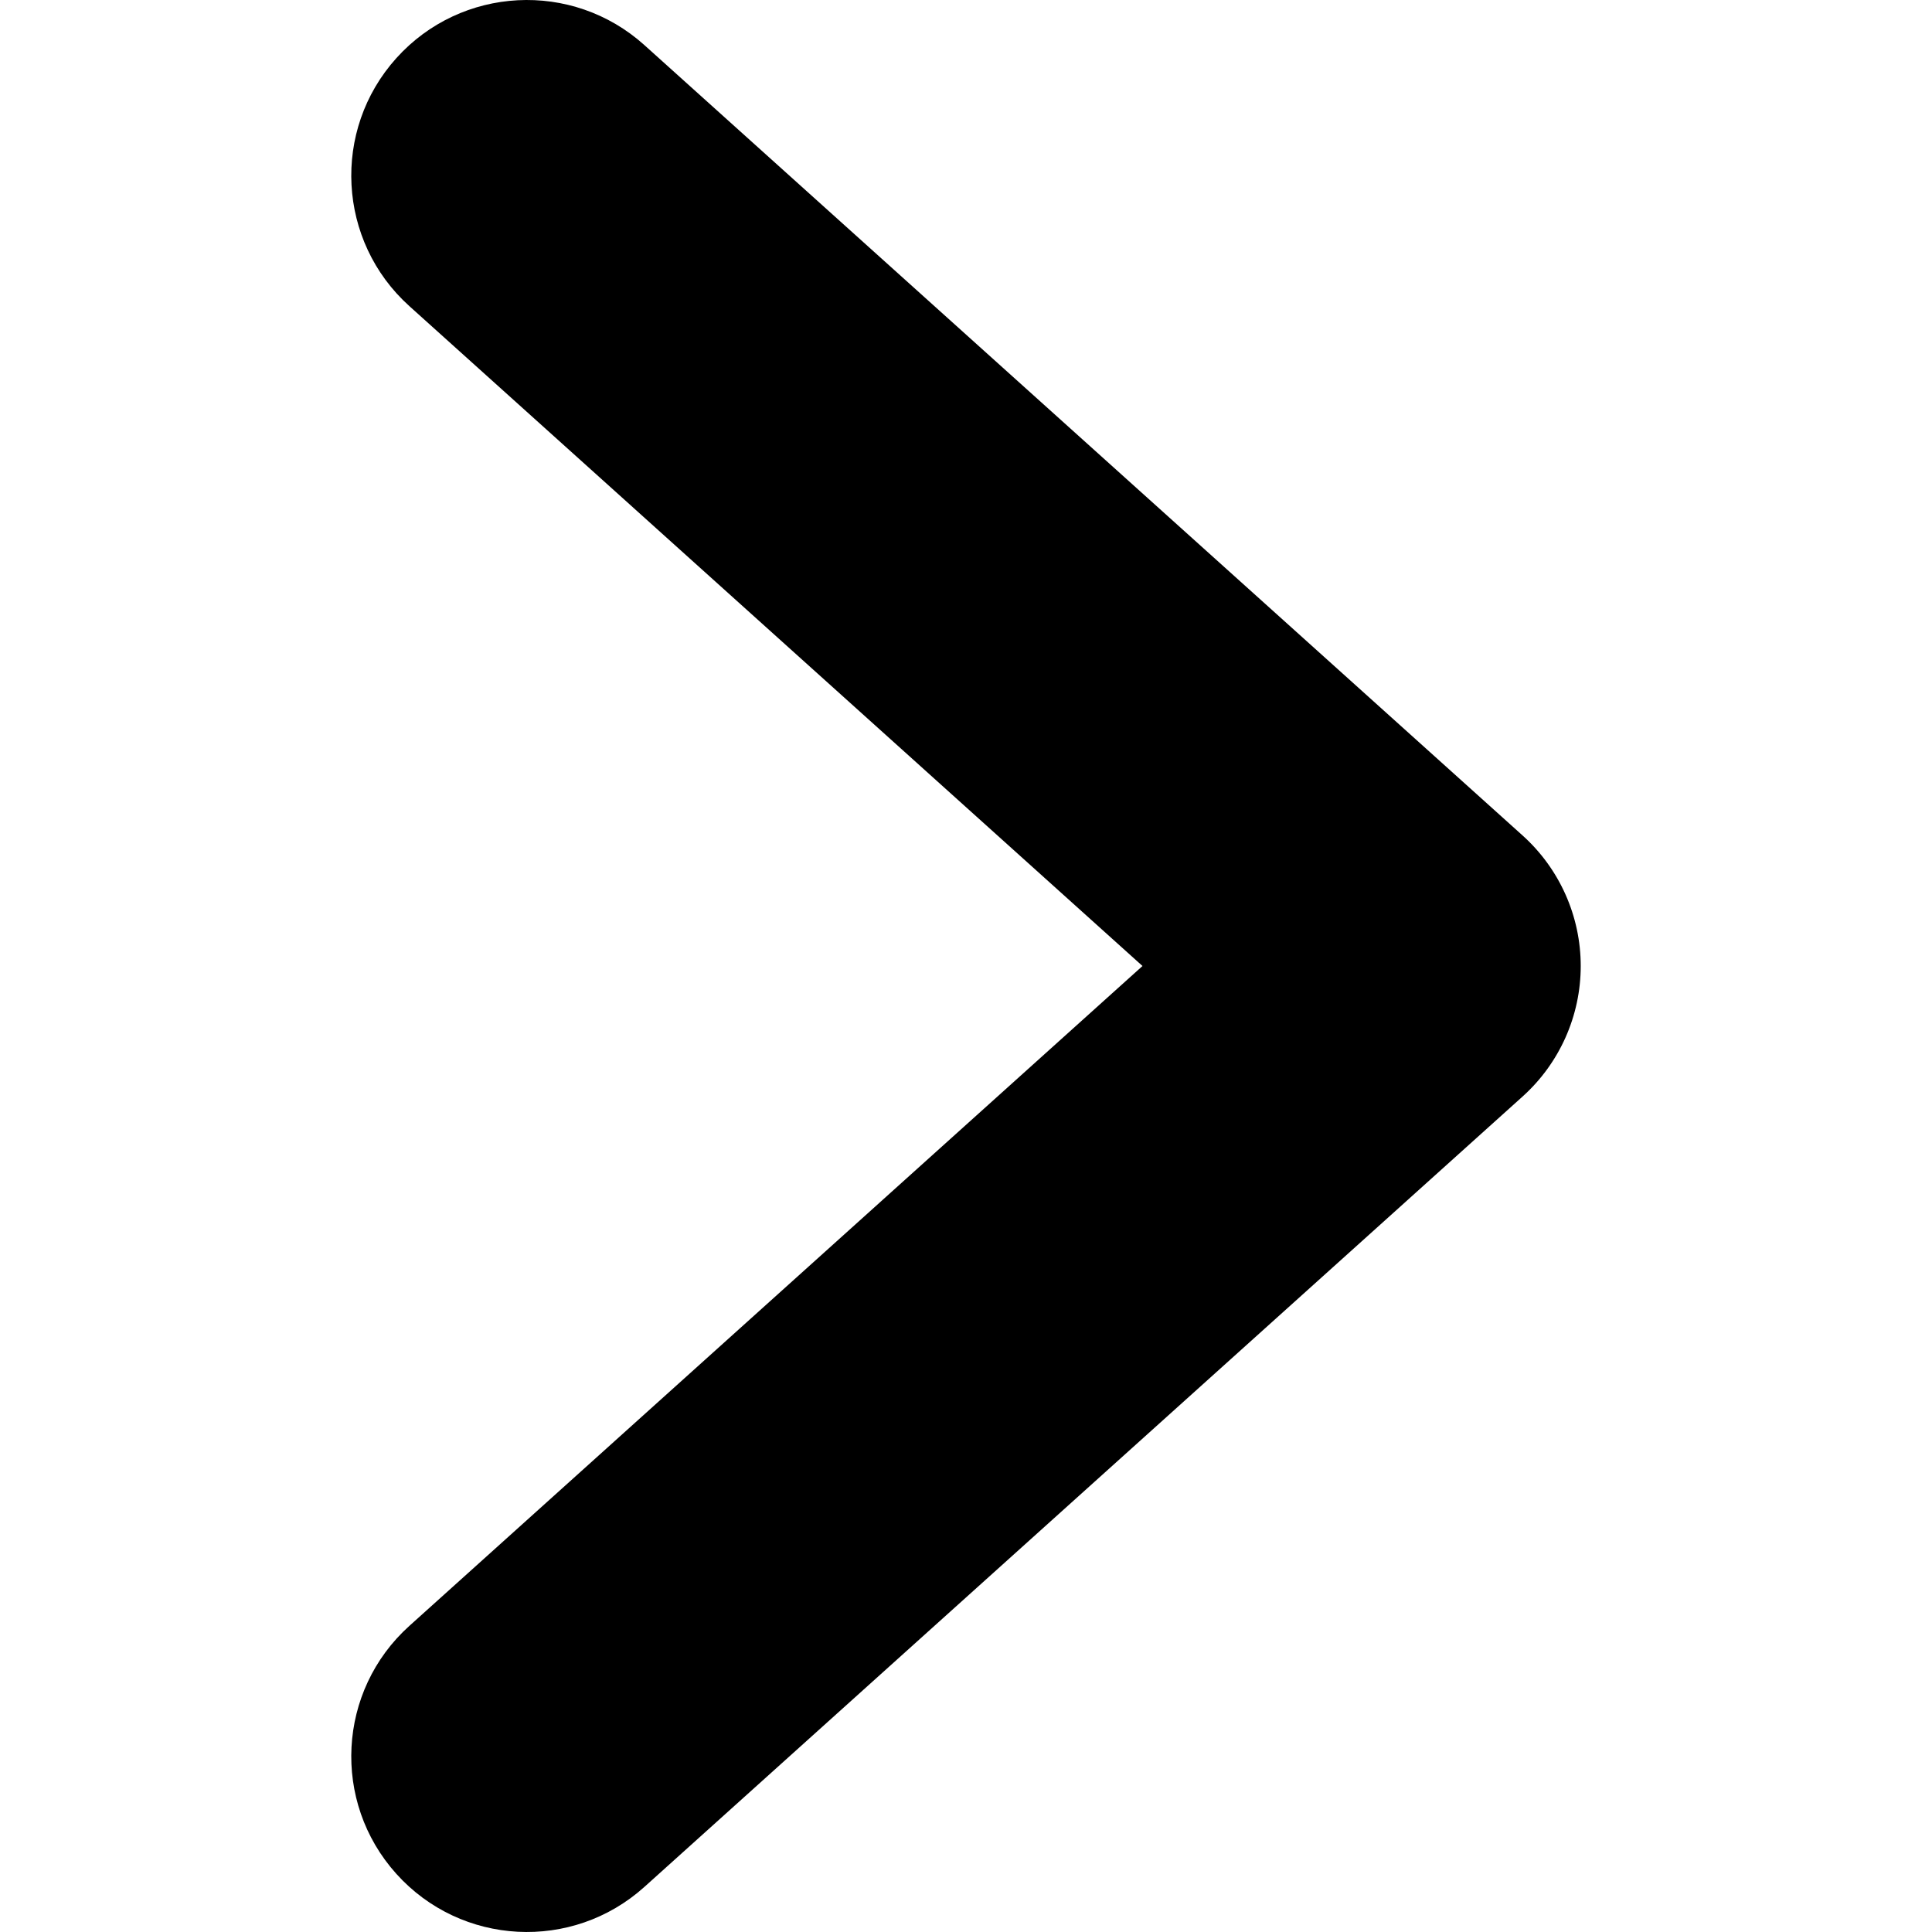
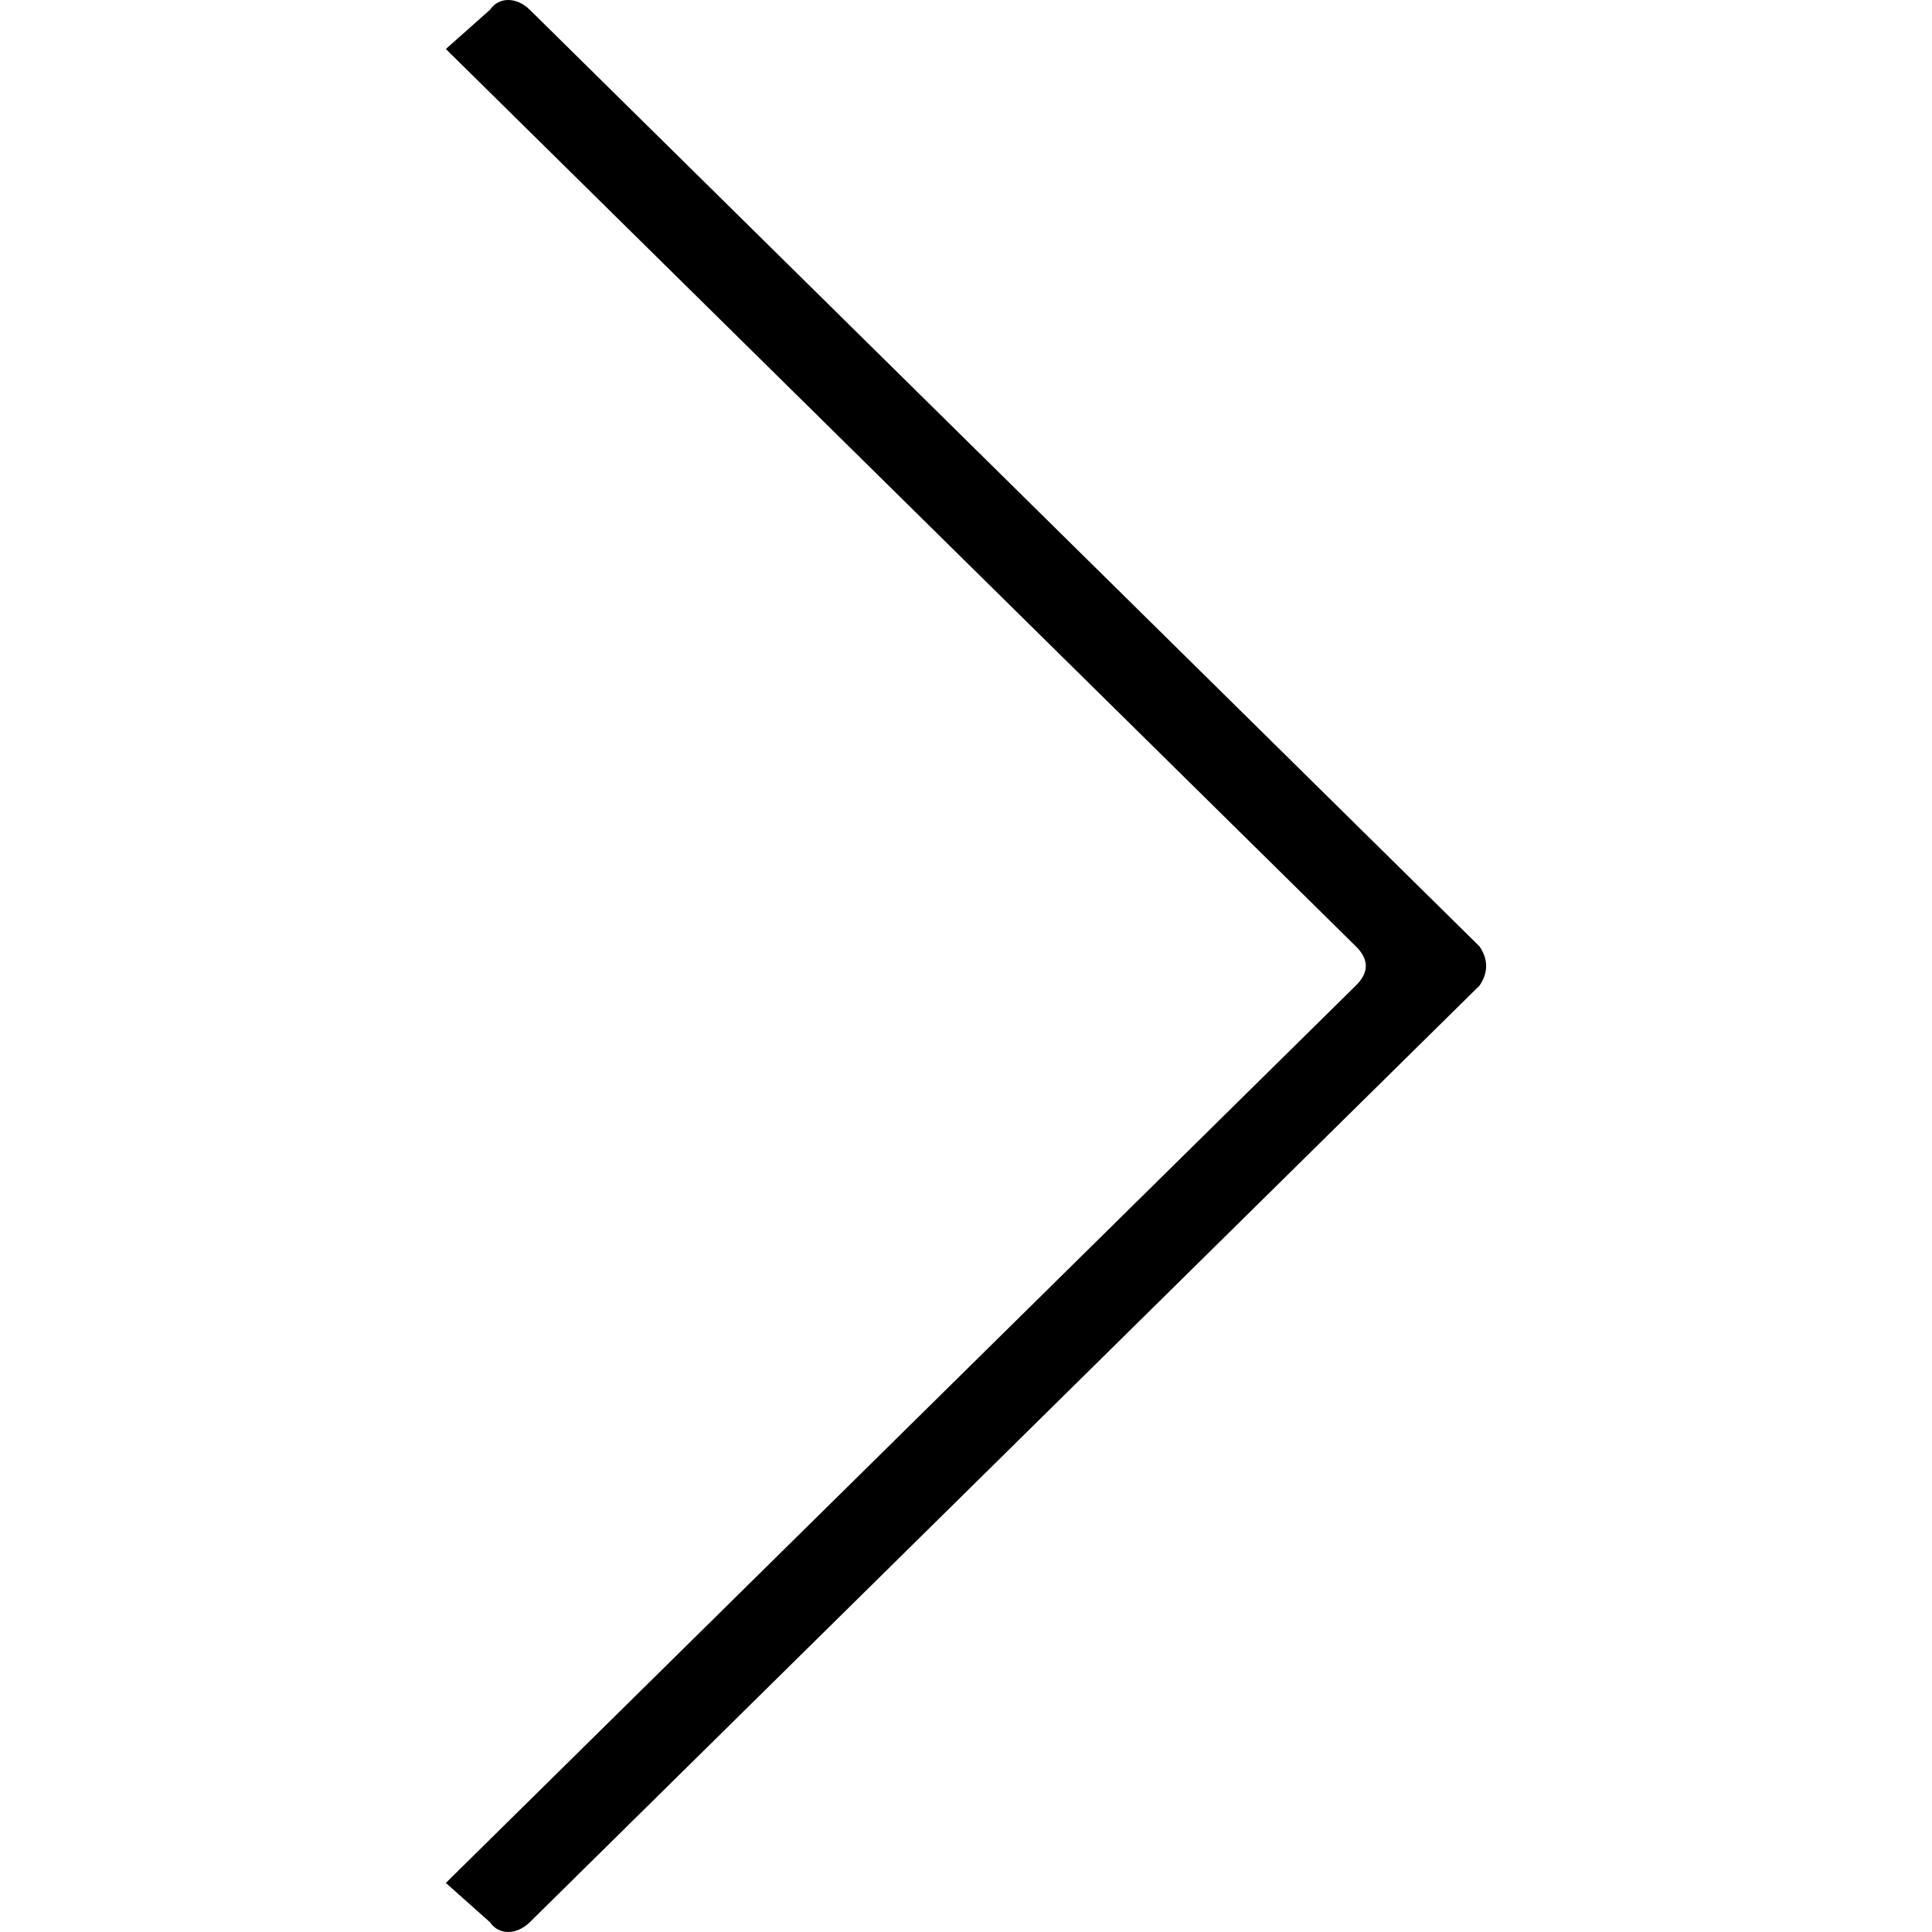
<svg xmlns="http://www.w3.org/2000/svg" version="1.1" width="1024" height="1024" viewBox="0 0 1024 1024">
  <g id="icomoon-ignore">
</g>
-   <path d="M210.080 30.81c34.395-38.211 93.244-41.302 131.457-6.909l465.464 418.917c19.612 17.654 30.819 42.795 30.819 69.182s-11.205 51.53-30.819 69.183l-465.464 418.92c-38.214 34.389-97.063 31.298-131.457-6.917-34.393-38.206-31.302-97.058 6.909-131.452l388.553-349.735-388.553-349.734c-38.211-34.395-41.302-93.244-6.909-131.457z" />
+   <path d="M259.692 5.187l-23.384 20.785 482.336 475.618c7.014 6.92 7.014 13.836 0 20.756l-482.336 475.648 23.384 20.819c4.677 6.916 14.031 6.916 21.111 0l503.38-496.435c4.679-6.92 4.679-13.836 0-20.756l-503.38-496.434c-7.048-6.918-16.401-6.918-21.111 0z" />
</svg>
